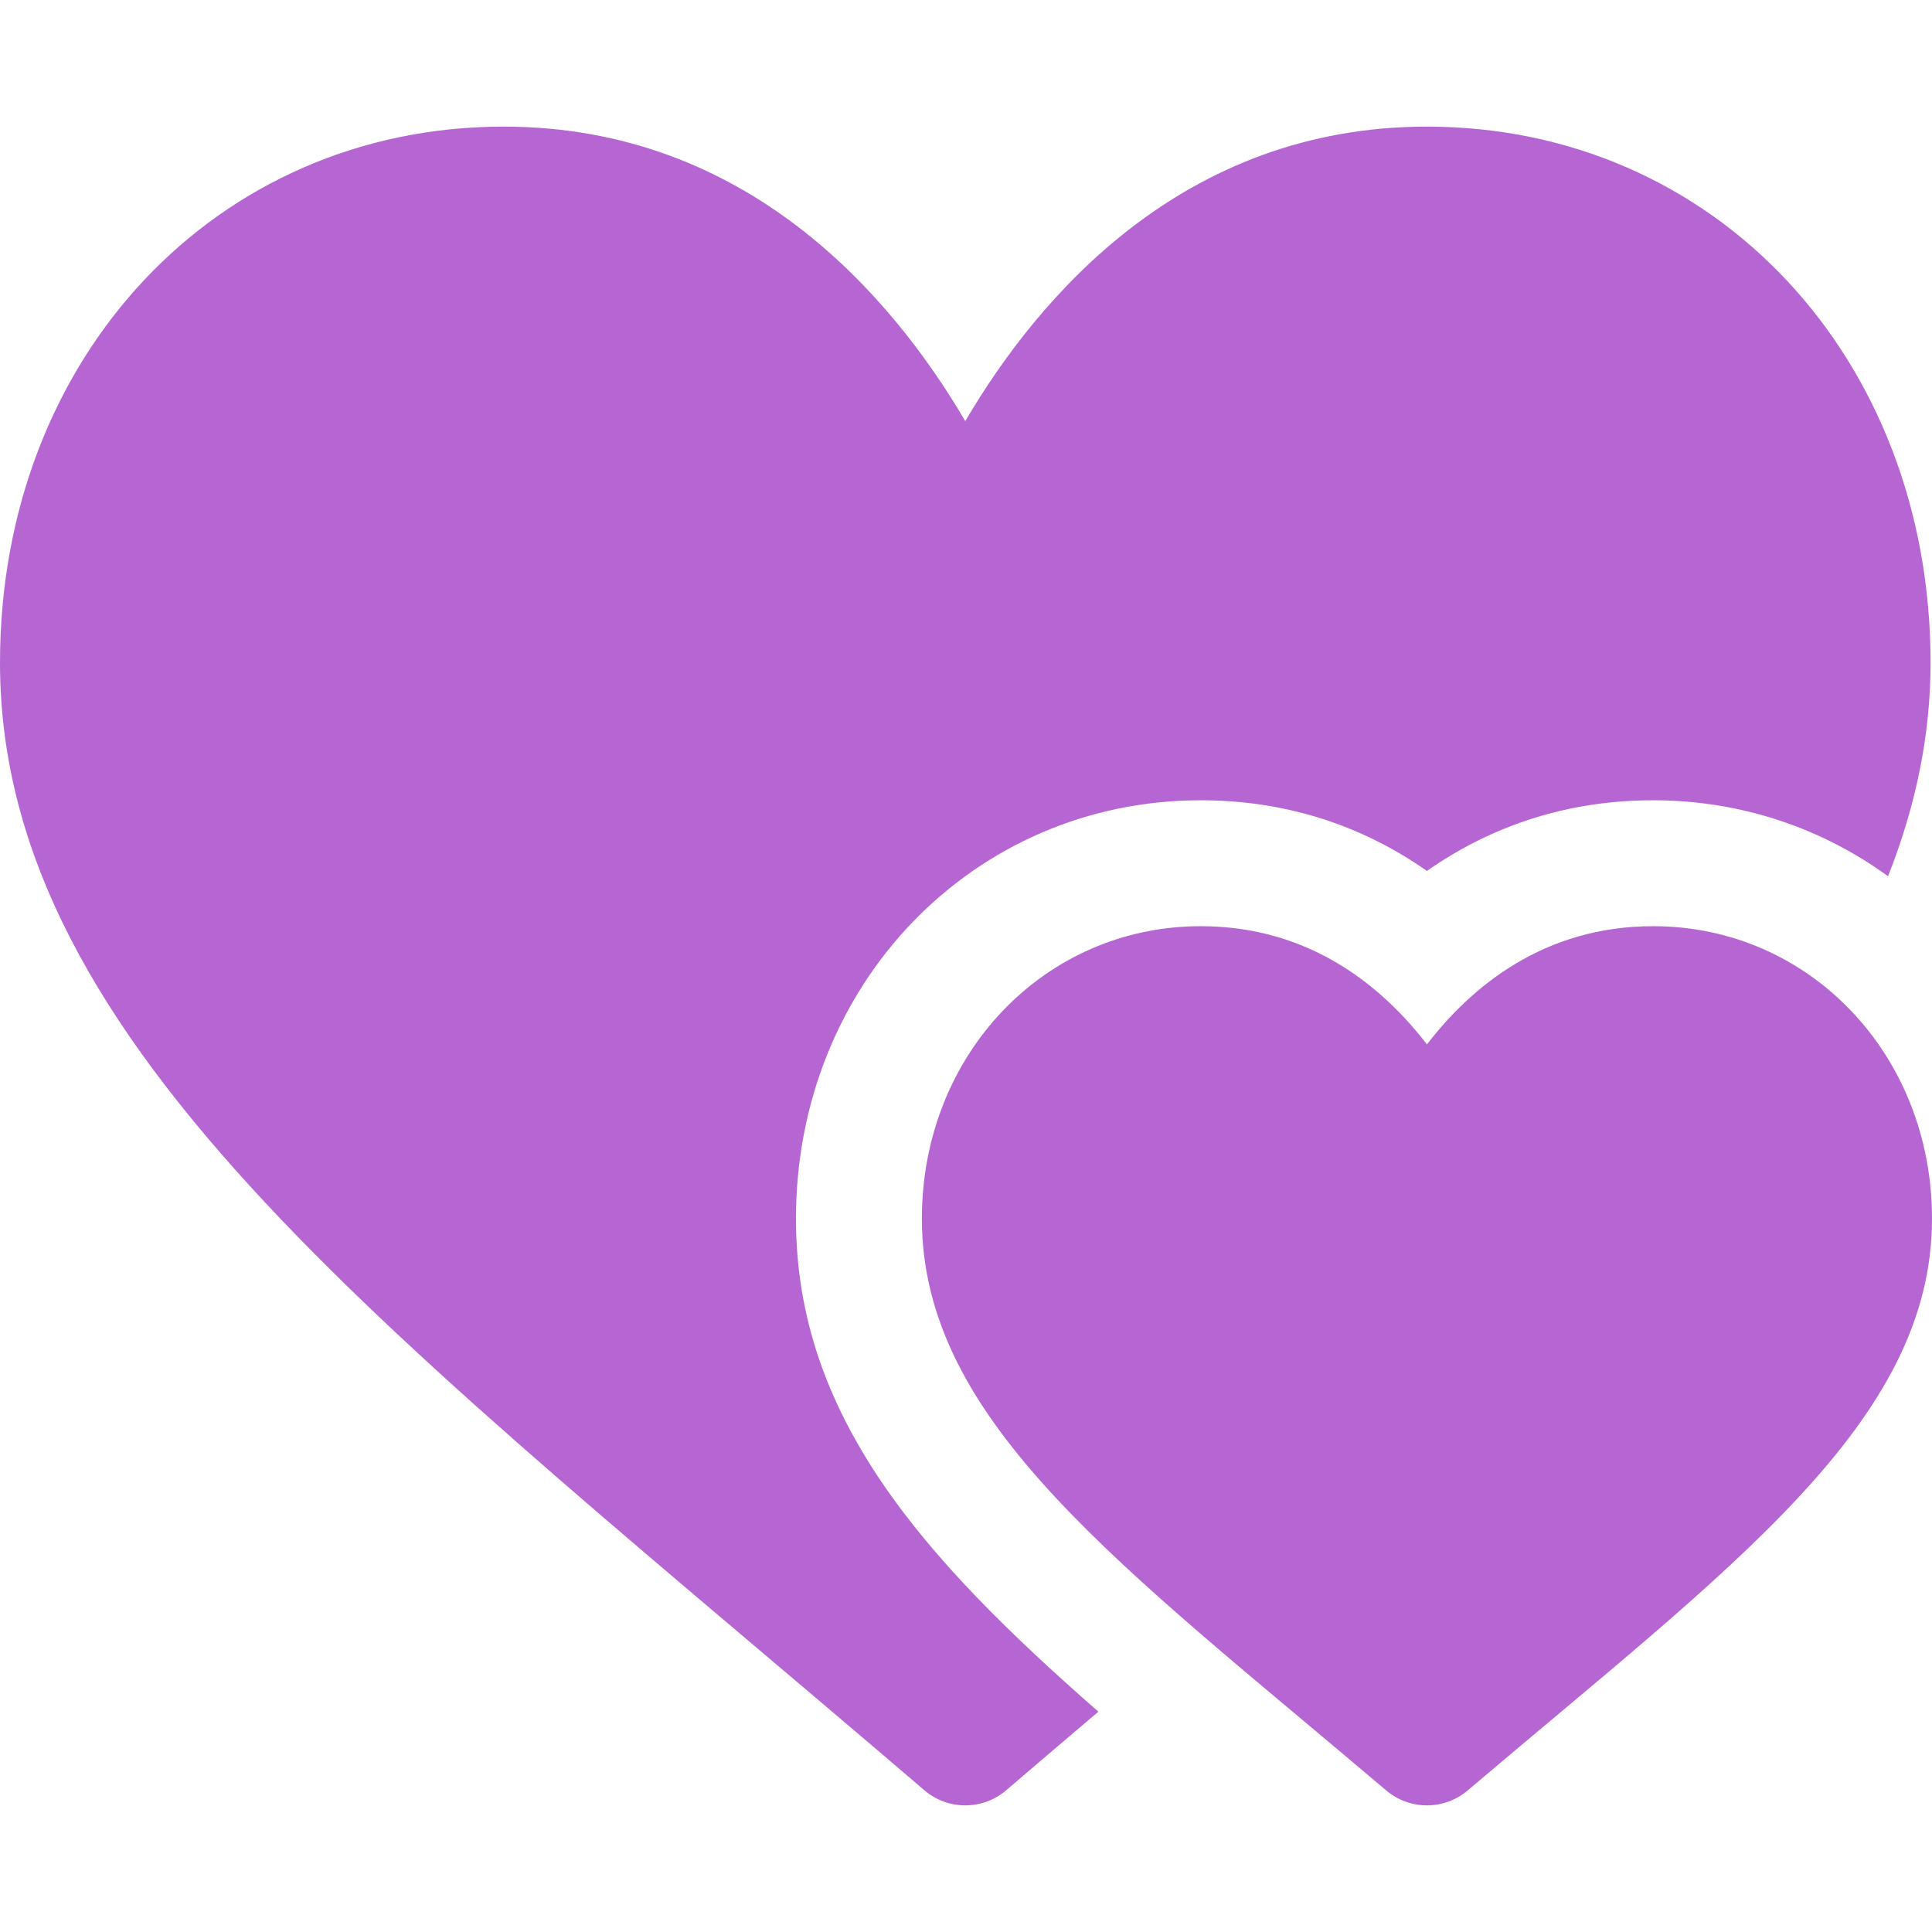
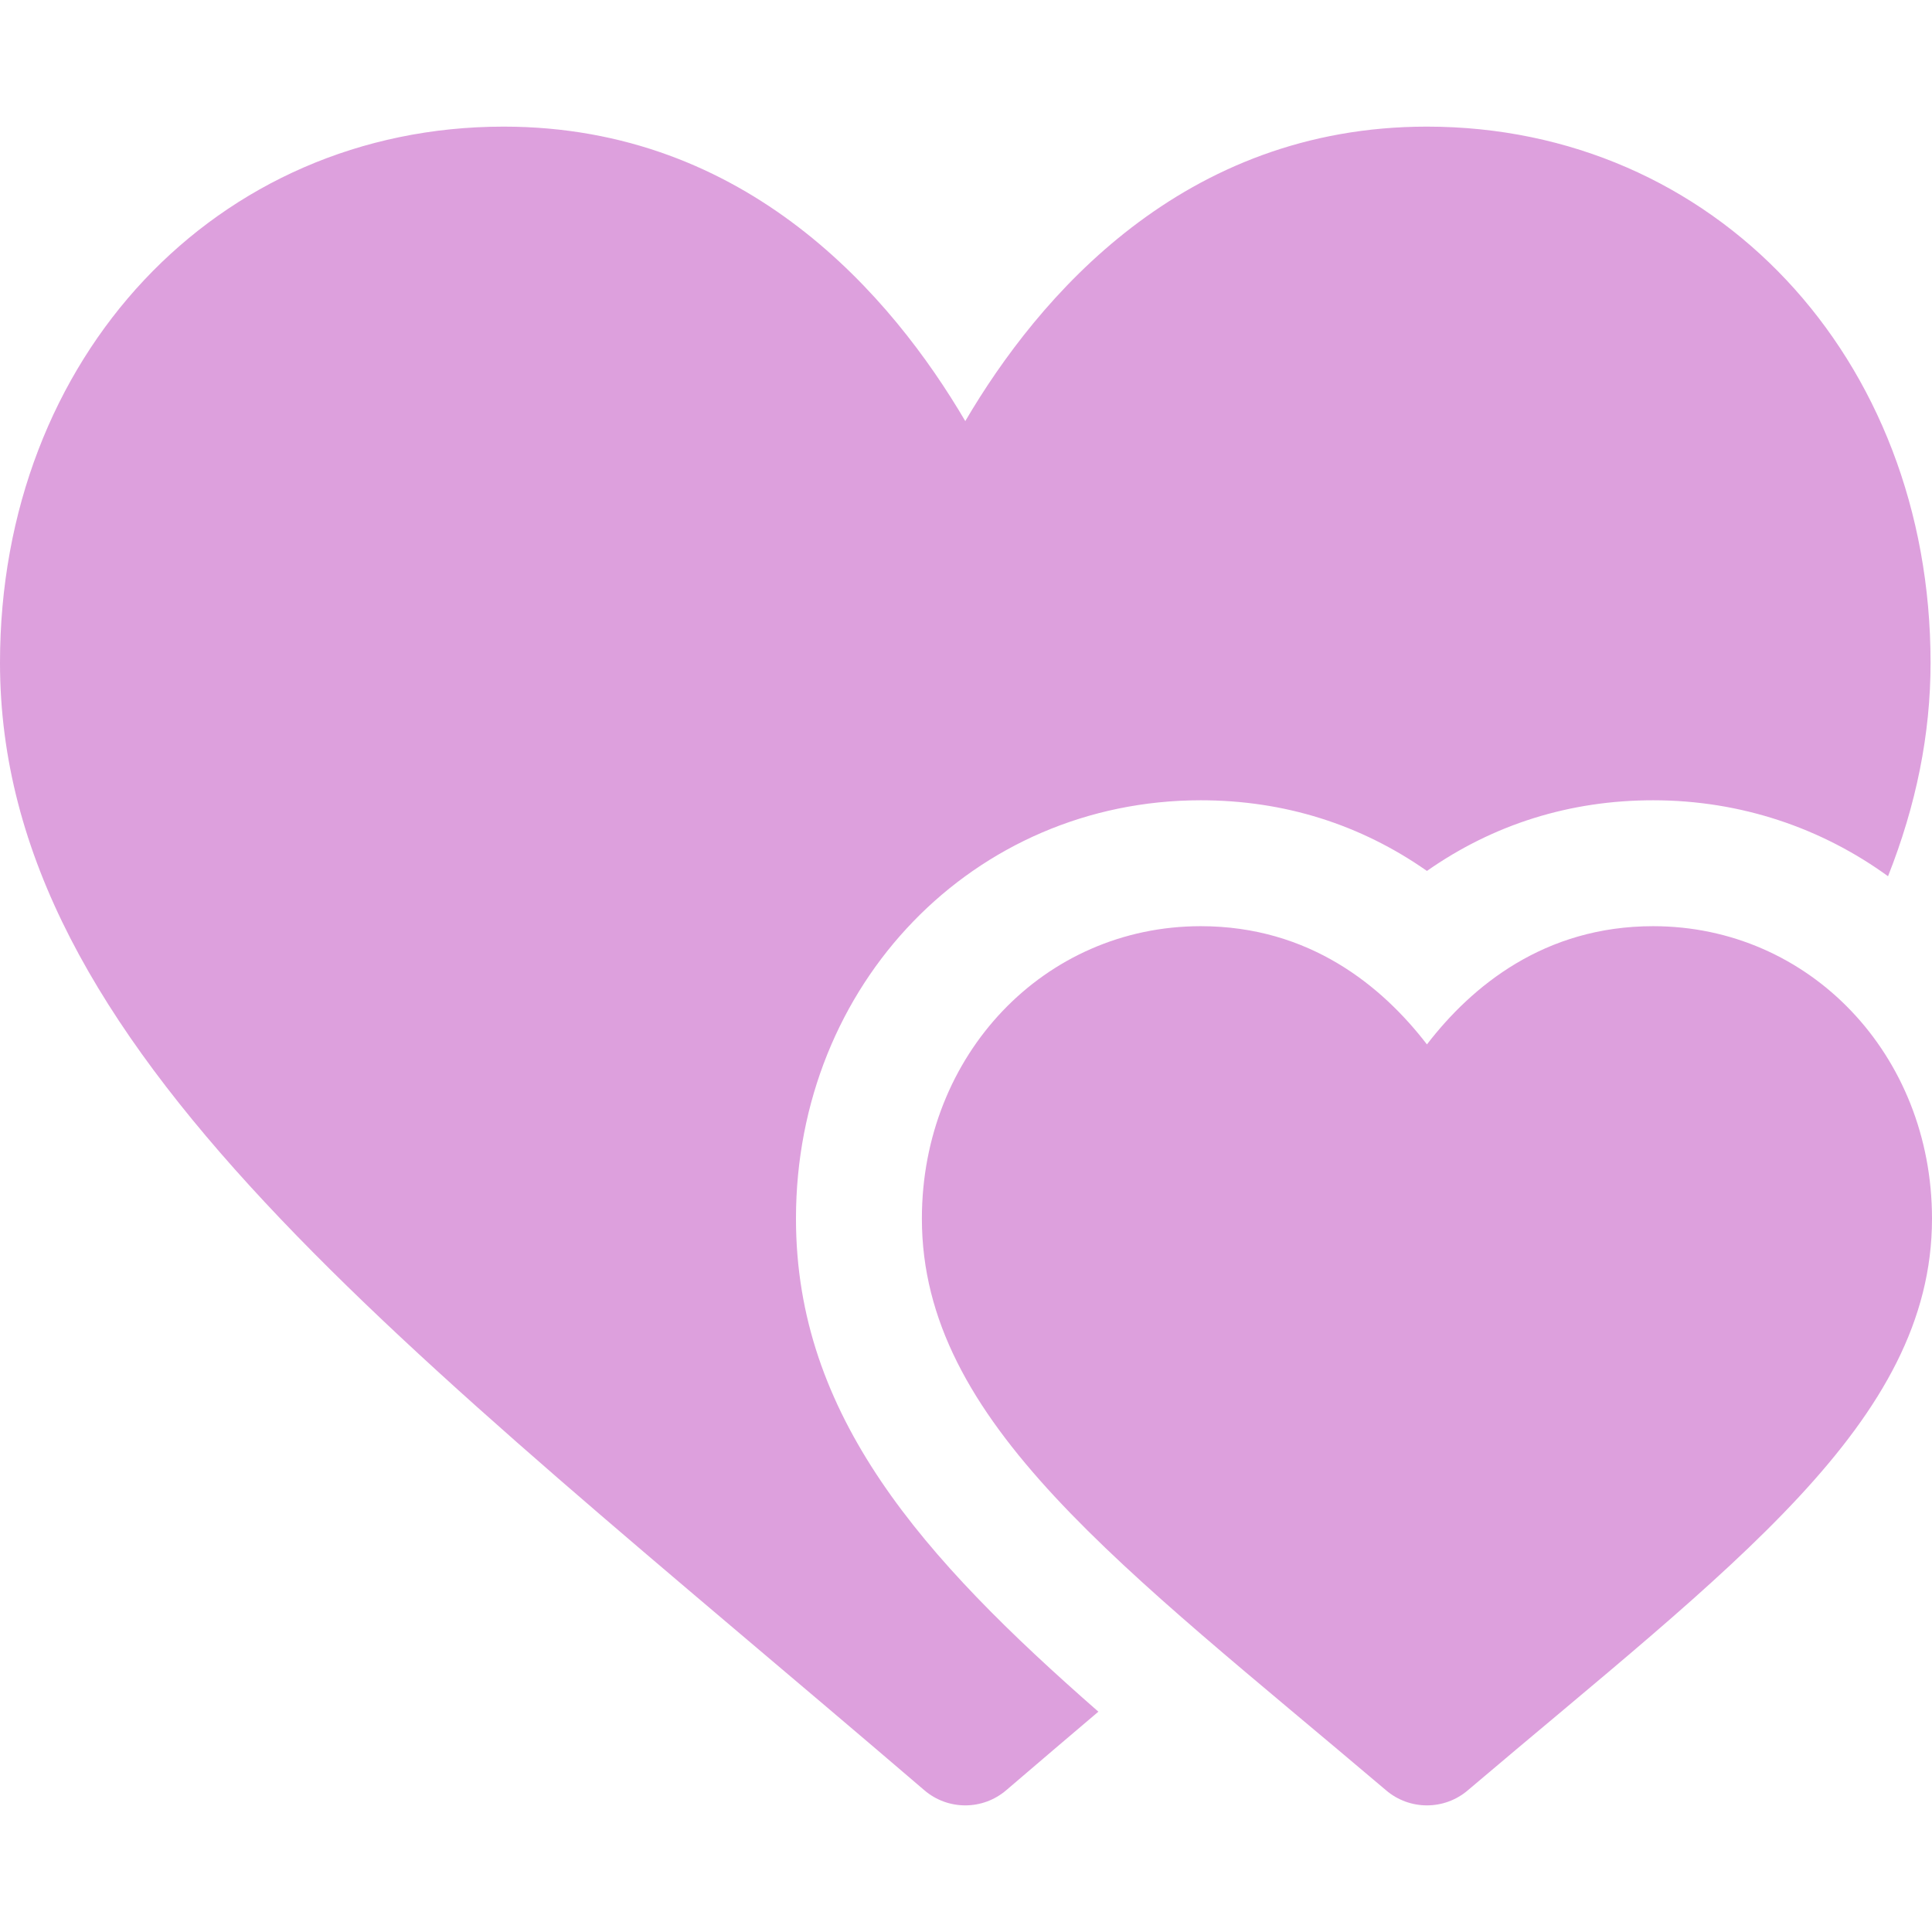
- <svg xmlns="http://www.w3.org/2000/svg" fill="#b666d2" height="800px" width="800px" version="1.1" id="Layer_1" viewBox="0 0 512.001 512.001" xml:space="preserve">
+ <svg xmlns="http://www.w3.org/2000/svg" fill="#dda0dd" height="800px" width="800px" version="1.1" id="Layer_1" viewBox="0 0 512.001 512.001" xml:space="preserve">
  <g>
    <g>
      <path d="M378.154,33.557c-64.734,0-103.042,45.167-122.344,78.04c-19.301-32.873-57.609-78.04-122.344-78.04    C57.376,33.557,0,94.631,0,175.62c0,102.358,105.514,179.334,244.953,298.806c3.123,2.683,6.989,4.018,10.856,4.018    s7.733-1.341,10.856-4.018c8.288-7.104,16.415-14.021,24.417-20.813c-46.735-40.907-80.141-78.414-80.141-130.662    c0-62.171,47.117-110.869,107.268-110.869c22.071,0,42.343,6.386,59.944,18.725c17.601-12.339,37.874-18.725,59.944-18.725    c23.414,0,44.798,7.451,62.253,20.13c7.457-18.854,11.269-37.61,11.269-56.592C511.62,94.631,454.244,33.557,378.154,33.557z" />
    </g>
  </g>
  <g>
    <g>
      <path d="M438.098,245.449c-28.849,0-48.073,15.901-59.944,31.33c-11.872-15.429-31.096-31.33-59.944-31.33    c-41.442,0-73.901,34.045-73.901,77.503c0,54.031,53.044,92.123,123.05,151.528c3.112,2.645,6.957,3.964,10.796,3.964    c3.839,0,7.684-1.32,10.796-3.964c70.029-59.426,123.05-97.506,123.05-151.528C512,279.494,479.534,245.449,438.098,245.449z" />
    </g>
  </g>
</svg>
